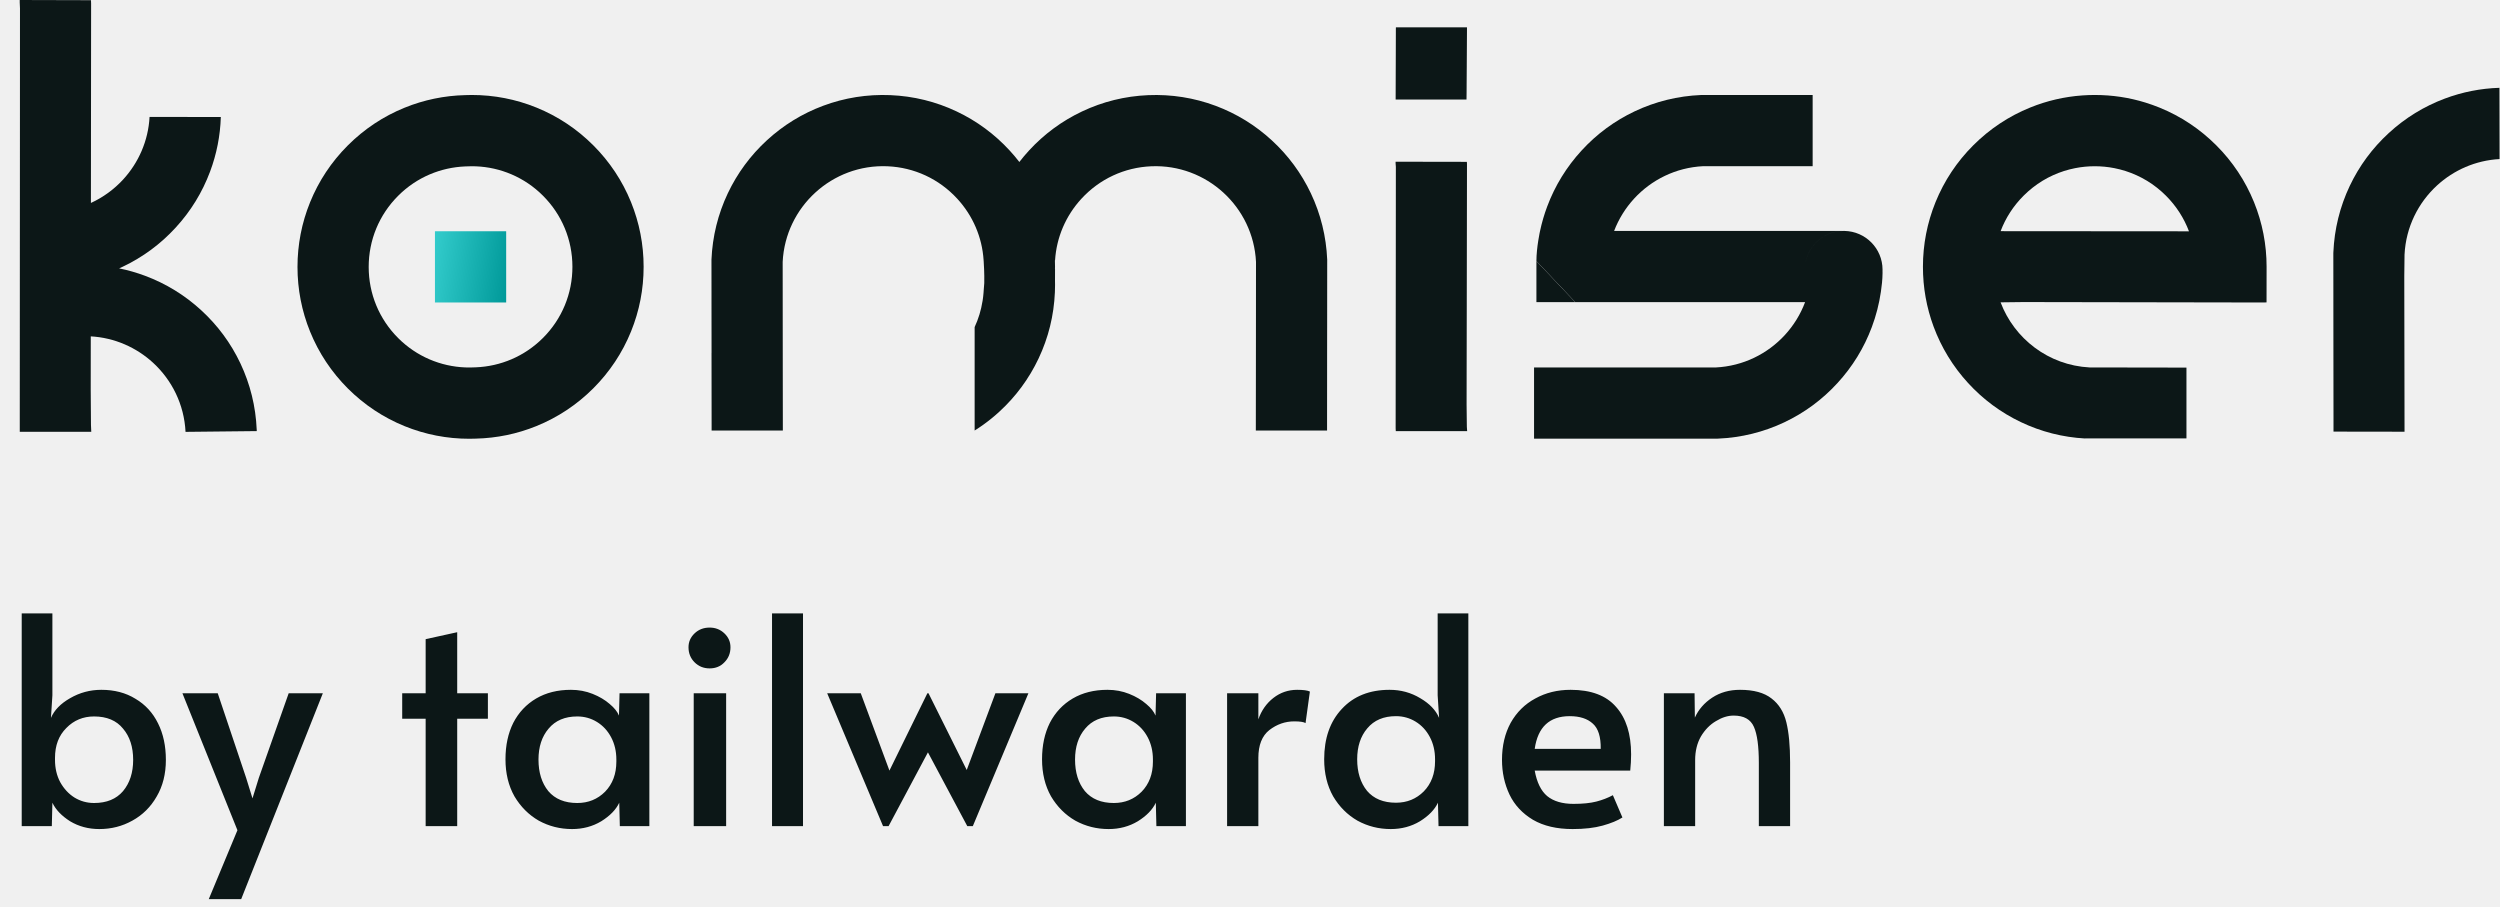
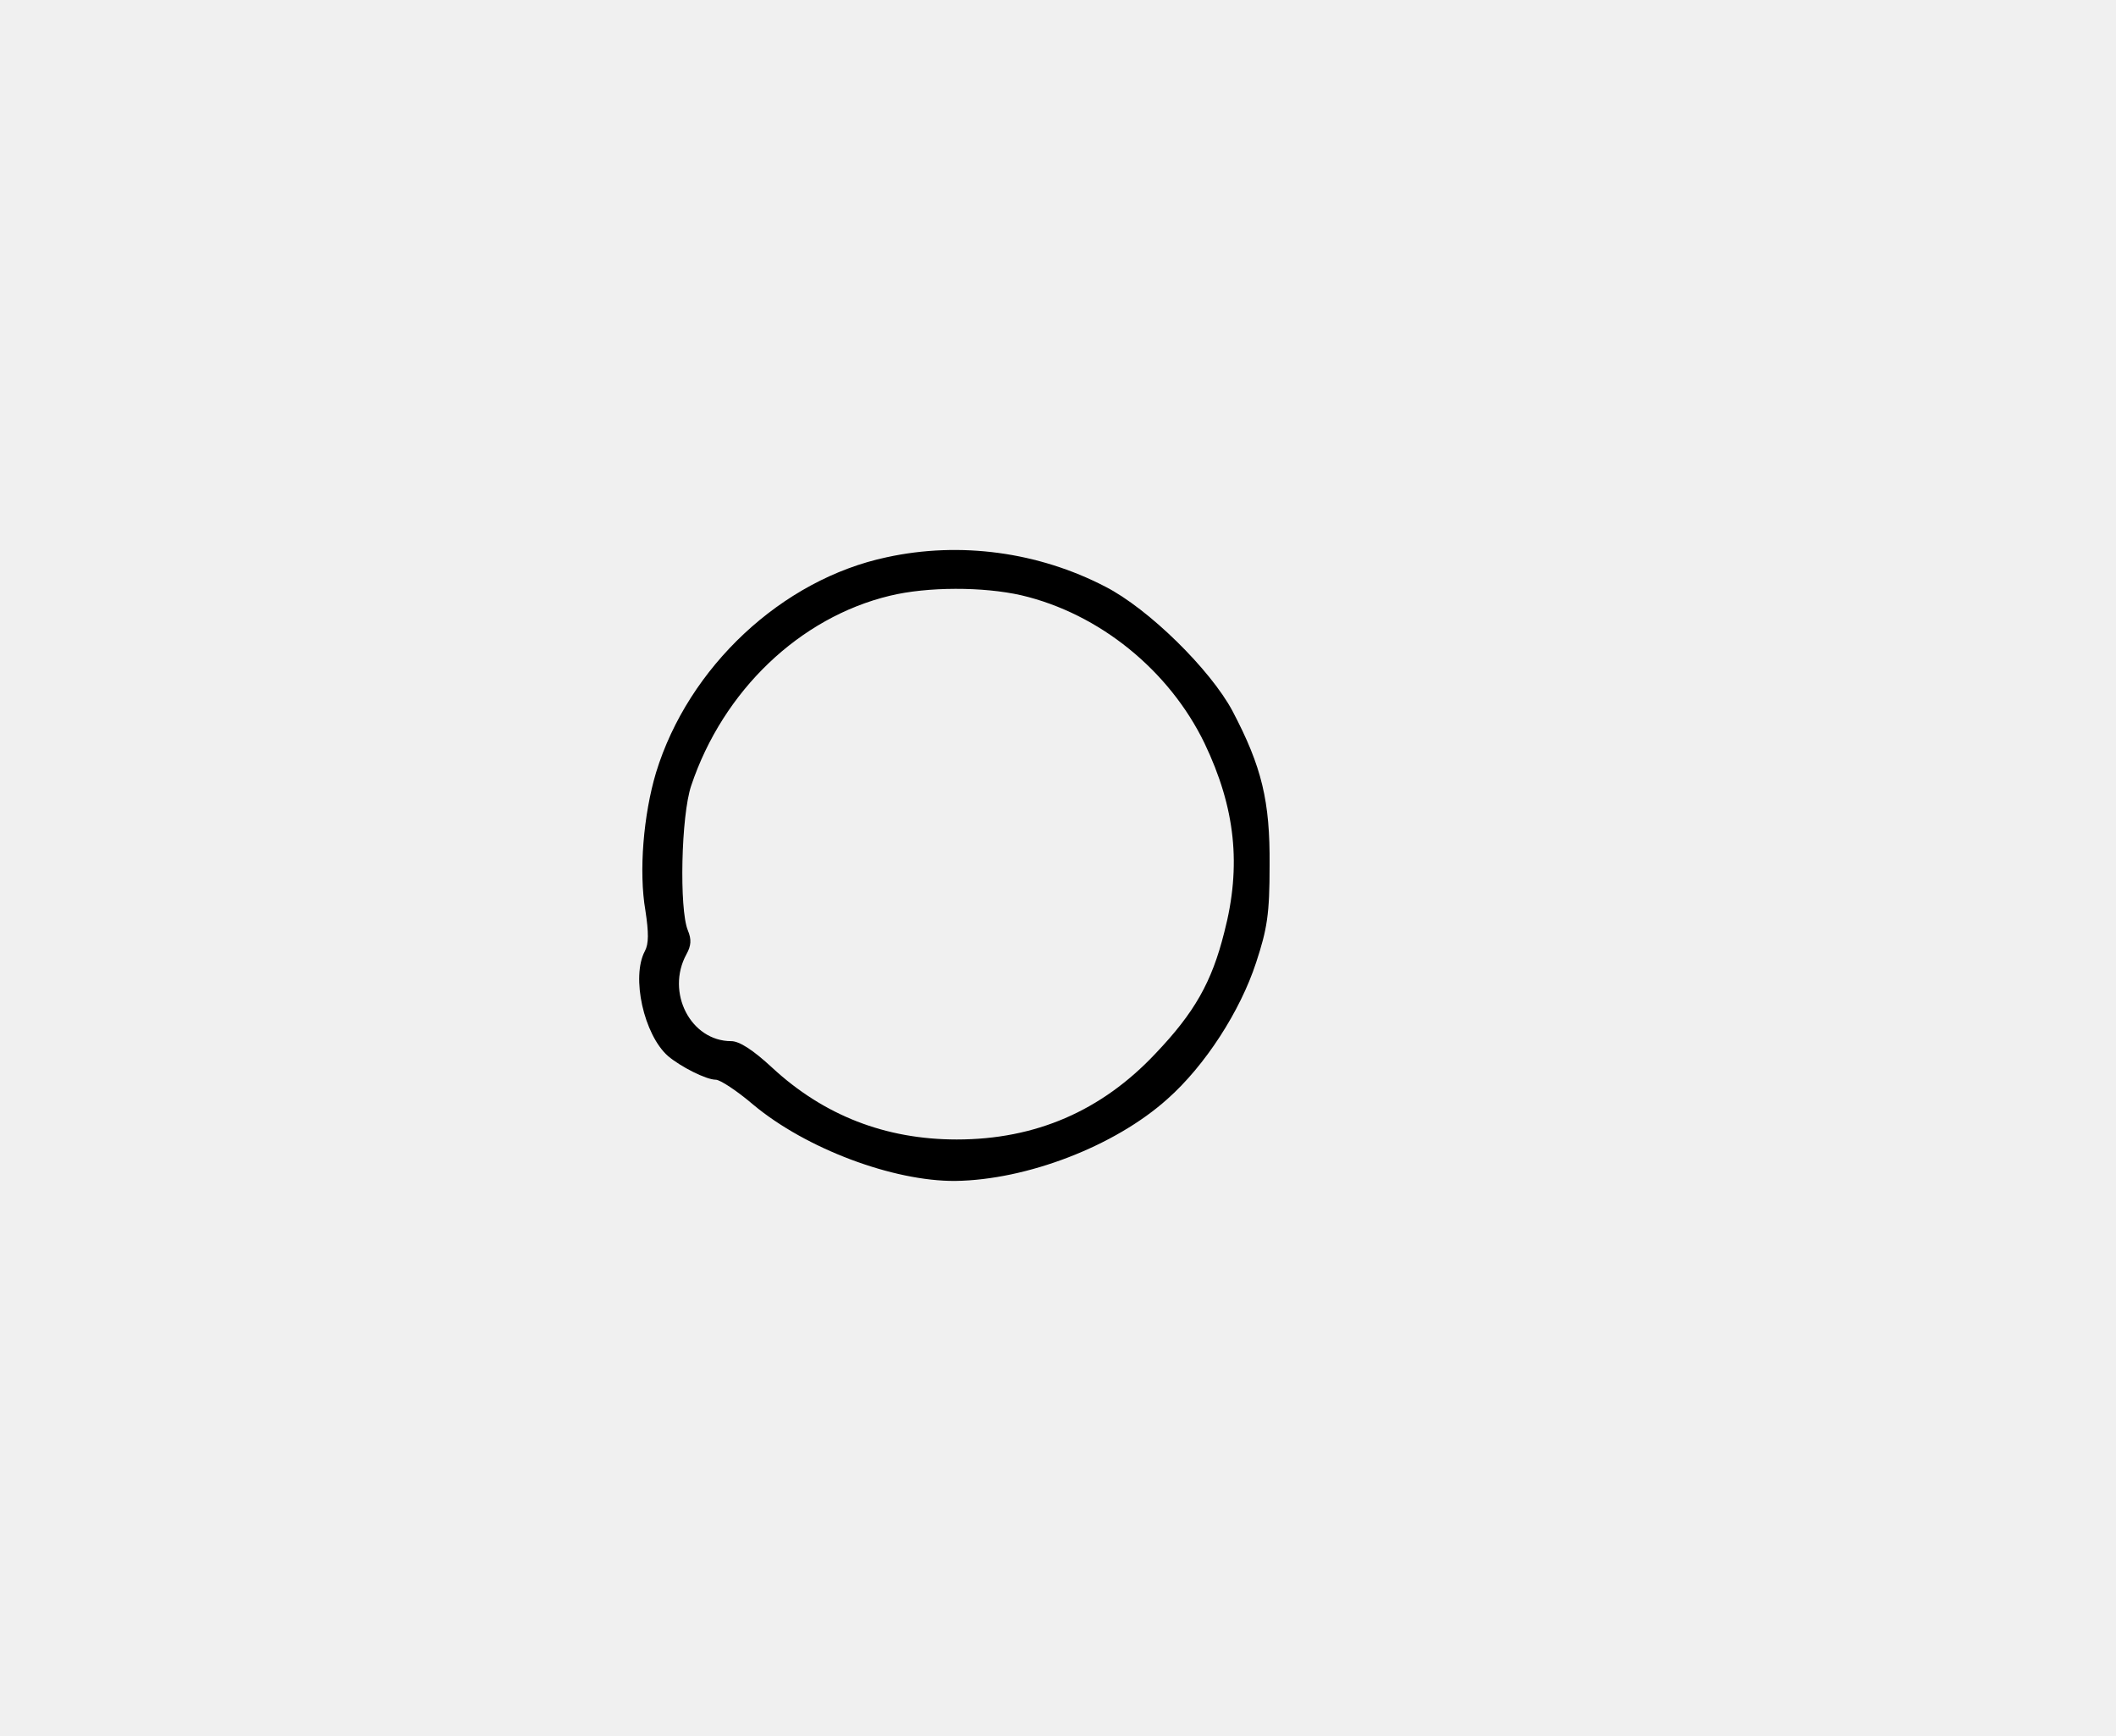
- <svg xmlns="http://www.w3.org/2000/svg" width="1395" height="506" viewBox="0 0 1395 506" fill="none">
-   <path fill-rule="evenodd" clip-rule="evenodd" d="M1220.04 205.12V244.64H1163.54V244.68C1151 243.99 1138.93 240.92 1127.64 235.53C1116.44 230.2 1106.51 222.83 1098.12 213.65C1089.72 204.47 1083.28 193.91 1078.96 182.29C1074.98 171.55 1072.99 160.33 1073 148.88C1073 136.43 1075.36 124.31 1080.02 112.81C1084.85 100.91 1091.94 90.22 1101.08 81.09C1110.23 71.94 1120.91 64.84 1132.81 60.02C1142.18 56.21 1151.99 53.944 1162.04 53.239C1164.31 53.08 1166.58 53 1168.87 53C1168.87 53 1168.88 53 1168.88 53C1168.88 53 1168.89 53 1168.89 53C1178.67 53 1188.08 54.425 1197.18 57.246C1199.8 58.056 1202.39 58.98 1204.95 60.02C1216.85 64.84 1227.53 71.94 1236.68 81.09C1245.82 90.22 1252.91 100.91 1257.74 112.81C1262.4 124.307 1264.76 136.423 1264.76 148.869V148.88L1264.73 168.72C1264.33 168.75 1263.93 168.77 1263.53 168.79L1129.11 168.55L1116.89 168.7C1116.7 168.71 1116.51 168.713 1116.33 168.71C1123.98 188.969 1143.05 203.843 1165.98 205.03L1220.04 205.12ZM1221.45 129.07L1116.34 128.99C1119.12 121.64 1123.45 114.9 1129.18 109.18C1130.81 107.548 1132.52 106.037 1134.29 104.649C1141.37 99.098 1149.5 95.489 1157.94 93.826C1161.55 93.116 1165.22 92.761 1168.88 92.76C1172.54 92.761 1176.21 93.116 1179.82 93.826C1188.27 95.492 1196.41 99.108 1203.5 104.671C1205.26 106.054 1206.96 107.556 1208.58 109.18C1214.33 114.921 1218.67 121.689 1221.45 129.07Z" fill="#0C1717" />
-   <path fill-rule="evenodd" clip-rule="evenodd" d="M11.07 155.57V155.55L11.11 91.66L11.15 4.7C11.12 3.59 11.07 2.49 11 1.38V0L50.77 0.11C50.8 0.74 50.83 1.38 50.84 2.02L50.729 113.247C57.587 110.103 63.691 105.622 68.72 100.15C77.3 90.811 82.74 78.591 83.46 65.231L123.22 65.3C122.9 75.731 120.89 85.941 117.23 95.731C112.89 107.34 106.42 117.88 97.99 127.04C89.58 136.21 79.63 143.55 68.42 148.86C67.774 149.166 67.126 149.464 66.475 149.754C71.4 150.749 76.25 152.136 81 153.912C92.61 158.252 103.15 164.722 112.31 173.152C121.48 181.562 128.82 191.512 134.13 202.722C139.62 214.332 142.69 226.772 143.24 239.702L143.26 240.132V240.552L103.53 240.982C102.77 225.682 95.92 212.072 85.42 202.422C76.115 193.874 63.951 188.442 50.649 187.69L50.64 195.73L50.62 217.48L50.76 237.08C50.8 238.38 50.86 239.66 50.93 240.94H11.03V239.13V237.77L11.07 155.57Z" fill="#0C1717" />
-   <path d="M352.12 112.81C347.29 100.91 340.2 90.23 331.06 81.09C321.91 71.94 311.23 64.85 299.33 60.02C287.84 55.36 275.7 53 263.25 53C262.02 53 260.79 53.02 259.57 53.08C247.93 53.36 236.58 55.71 225.81 60.08C213.91 64.91 203.23 72 194.08 81.15C184.94 90.29 177.85 100.97 173.02 112.87C168.36 124.37 166 136.5 166 148.95C166 161.4 168.36 173.53 173.02 185.02C177.85 196.92 184.94 207.6 194.08 216.75C203.23 225.89 213.91 232.98 225.81 237.81C237.3 242.47 249.44 244.83 261.89 244.83C263.12 244.83 264.35 244.81 265.57 244.75C277.21 244.47 288.56 242.12 299.33 237.75C311.23 232.92 321.91 225.83 331.06 216.69C340.2 207.54 347.29 196.86 352.12 184.96C356.78 173.47 359.14 161.33 359.14 148.89C359.14 136.45 356.78 124.31 352.12 112.81ZM302.96 188.59C292.6 198.95 279.17 204.41 265.57 204.96C265.37 204.96 265.17 204.98 264.97 204.98C263.17 205.08 261.37 205.1 259.57 205.02C245.97 204.47 232.54 199.01 222.18 188.65C211.57 178.05 205.73 163.95 205.73 148.95C205.73 133.95 211.57 119.84 222.18 109.24C232.53 98.88 245.97 93.42 259.57 92.87C259.77 92.86 259.96 92.85 260.15 92.85C261.18 92.79 262.21 92.76 263.25 92.76C264.02 92.76 264.79 92.78 265.57 92.81C279.17 93.36 292.61 98.82 302.96 109.18C313.57 119.78 319.41 133.89 319.41 148.89C319.41 163.89 313.57 177.99 302.96 188.59Z" fill="#0C1717" />
-   <path fill-rule="evenodd" clip-rule="evenodd" d="M588.69 156.926L588.71 149.966L588.69 149.956L588.67 150.136C588.673 149.981 588.678 149.826 588.682 149.672C588.691 149.367 588.7 149.065 588.7 148.766C588.7 147.592 588.681 146.418 588.634 145.254L588.73 145.254V145.234V145.154C589.56 132.424 594.67 120.424 603.43 110.894C613.58 99.854 627.42 93.424 642.39 92.784C673.2 91.484 699.34 115.384 700.85 146.134L700.8 200.384L700.75 240.244H740.5V236.864L740.53 196.994L740.55 179.744L740.58 145.704V144.844C740.02 131.924 736.96 119.484 731.46 107.864C726.15 96.664 718.81 86.714 709.65 78.294C700.49 69.874 689.95 63.394 678.34 59.054C666.3 54.554 653.65 52.554 640.73 53.094C627.8 53.634 615.36 56.704 603.75 62.204C592.54 67.514 582.59 74.854 574.17 84.014C572.279 86.072 570.486 88.198 568.793 90.391C567.099 88.195 565.304 86.066 563.41 84.006C554.99 74.846 545.04 67.506 533.83 62.196C522.22 56.696 509.78 53.626 496.85 53.086C483.93 52.546 471.28 54.546 459.24 59.046C447.63 63.386 437.09 69.866 427.93 78.286C418.77 86.706 411.43 96.656 406.12 107.856C400.62 119.476 397.56 131.916 397 144.836V145.696L397.03 179.736L397.05 196.986H397.03L397.08 236.856V240.236H436.83L436.78 200.376L436.73 146.126C438.24 115.376 464.38 91.476 495.19 92.776C510.16 93.416 524 99.846 534.15 110.886C542.91 120.416 548.02 132.416 548.85 145.146V145.226C548.87 145.356 548.87 145.476 548.87 145.606C548.872 145.613 548.873 145.62 548.875 145.626C548.883 145.657 548.89 145.683 548.89 145.716C549 147.286 549.33 152.476 549.22 157.976C549.12 159.696 548.99 161.326 548.85 162.766V162.886C548.83 163.146 548.81 163.386 548.79 163.616C548.73 164.306 548.67 164.886 548.62 165.366C548.607 165.473 548.594 165.579 548.582 165.686C548.558 165.899 548.533 166.113 548.5 166.326C548.45 166.766 548.41 166.996 548.41 166.996C548.38 167.186 548.35 167.386 548.32 167.576V167.636C548.31 167.726 548.3 167.816 548.28 167.896C548.28 167.926 548.28 167.956 548.26 167.976C547.46 173.096 545.95 177.976 543.85 182.516V240.236C545.56 239.166 547.23 238.036 548.87 236.856C551.95 234.636 554.9 232.236 557.72 229.636C566.88 221.216 574.22 211.266 579.52 200.056C585.02 188.446 588.08 176.006 588.63 163.076C588.69 161.706 588.72 160.326 588.72 158.966C588.72 158.286 588.71 157.606 588.69 156.926Z" fill="#0C1717" />
-   <g clip-path="url(#clip0_1176_63)">
-     <path fill-rule="evenodd" clip-rule="evenodd" d="M778.85 30.578L778.89 16.028L778.91 15.238L818.58 15.258C818.58 15.291 818.578 15.325 818.577 15.359C818.575 15.43 818.573 15.504 818.58 15.578L818.45 37.328L818.38 47.988L818.36 51.628C818.36 51.628 818.35 54.588 818.31 55.558H778.77V55.028L778.81 41.268L778.85 30.578ZM778.77 238.578L778.81 187.288L778.85 147.418L778.89 93.168C778.86 92.478 778.81 91.788 778.74 91.098V90.238L818.51 90.308C818.54 90.698 818.57 91.098 818.58 91.498L818.45 172.588L818.38 212.348L818.36 225.918L818.5 238.148C818.54 238.958 818.6 239.758 818.67 240.558H778.85C778.83 240.303 778.819 240.052 778.808 239.8C778.802 239.677 778.797 239.553 778.79 239.428L778.77 238.998V238.578Z" fill="#0C1717" />
+ <svg xmlns="http://www.w3.org/2000/svg" version="1.0" width="439pt" height="360pt" viewBox="0 0 439 360" preserveAspectRatio="xMidYMid meet">
+   <g transform="translate(0,360) scale(0.1,-0.1)" fill="#000000" stroke="none">
+     <path d="M1840 2444 c-218 -46 -412 -228 -479 -447 -26 -87 -36 -205 -22 -286 7 -46 7 -69 -1 -84 -29 -54 -2 -174 48 -218 26 -22 79 -49 99 -49 9 0 44 -23 78 -52 109 -91 290 -159 419 -158 148 2 331 72 440 170 78 69 151 182 184 283 23 70 28 100 28 202 1 133 -16 204 -77 320 -46 86 -174 212 -264 258 -139 72 -301 94 -453 61z m279 -79 c162 -38 307 -156 380 -307 64 -134 77 -254 41 -392 -26 -104 -62 -167 -143 -252 -112 -119 -249 -178 -412 -178 -148 0 -276 50 -383 149 -40 37 -68 55 -85 55 -84 0 -136 101 -93 180 10 18 11 31 3 50 -18 44 -14 238 7 300 66 197 225 349 412 394 78 19 194 19 273 1z" />
  </g>
-   <path d="M857.32 145.69L878.98 168.59H857.32V145.69Z" fill="#0C1717" />
-   <path d="M857.32 145.69L878.99 168.59H1007.24C1004.69 175.417 1000.83 181.636 995.97 186.93C986.32 197.43 972.71 204.28 957.41 205.04L856 205.03V244.77H958.26L958.69 244.75C971.62 244.2 984.06 241.13 995.67 235.64C1006.88 230.33 1016.83 222.99 1025.24 213.82C1033.67 204.66 1040.14 194.12 1044.48 182.51C1046.87 176.118 1048.56 169.546 1049.53 162.851C1049.99 159.809 1050.44 155.973 1050.46 152.409C1050.46 152.299 1050.47 152.19 1050.47 152.08H1050.46V150.55C1050.46 151.064 1050.44 151.575 1050.4 152.08L1050.39 152.08C1050.43 151.578 1050.45 151.071 1050.45 150.56L1050.46 150.55L1050.46 150.47C1050.44 138.65 1040.96 129.07 1029.19 128.86H1028.41C1017.02 129.063 1007.78 138.035 1007.16 149.316C1007.77 138.03 1017.02 129.053 1028.41 128.85H900.68C903.238 122.152 907.046 116.048 911.831 110.84C921.481 100.34 935.091 93.49 950.391 92.73L1011.46 92.75V53H949.541L949.111 53.02C936.181 53.57 923.741 56.64 912.131 62.13C900.921 67.44 890.971 74.78 882.561 83.95C874.131 93.11 867.661 103.65 863.321 115.26C861.657 119.71 860.335 124.246 859.356 128.85H859.35C859.35 128.85 857.32 137.99 857.32 145.69Z" fill="#0C1717" />
-   <path d="M1394.76 88.76C1381.4 89.48 1369.18 94.92 1359.84 103.5C1349.34 113.15 1342.49 126.76 1341.73 142.06L1341.59 154.28L1341.61 167.86L1341.68 207.62L1341.73 240.9L1302.09 240.84V232.79L1302.04 192.92L1302 141.63V141.21L1302.02 140.78C1302.57 127.85 1305.64 115.41 1311.13 103.8C1316.44 92.59 1323.78 82.64 1332.95 74.23C1342.11 65.8 1352.65 59.33 1364.26 54.99C1374.05 51.33 1384.26 49.32 1394.69 49L1394.76 88.76Z" fill="#0C1717" />
-   <rect x="242.697" y="129.039" width="39.746" height="39.746" fill="url(#paint0_linear_1176_63)" />
-   <path d="M55.406 462.615C49.375 462.615 43.937 461.162 39.091 458.254C34.352 455.239 31.068 451.793 29.237 447.916L28.914 461H12.115V342.274H29.237V387.987L28.43 400.587C30.26 396.279 33.814 392.618 39.091 389.603C44.475 386.48 50.29 384.918 56.536 384.918C63.859 384.918 70.213 386.588 75.597 389.926C81.089 393.157 85.289 397.733 88.197 403.656C91.104 409.471 92.558 416.256 92.558 424.009C92.558 431.87 90.835 438.709 87.389 444.524C84.051 450.339 79.528 454.808 73.82 457.931C68.22 461.054 62.082 462.615 55.406 462.615ZM52.498 448.077C59.498 448.077 64.882 445.87 68.651 441.455C72.42 436.932 74.305 431.117 74.305 424.009C74.305 416.794 72.42 410.979 68.651 406.564C64.99 402.041 59.605 399.779 52.498 399.779C46.36 399.779 41.191 401.933 36.991 406.241C32.791 410.44 30.691 415.986 30.691 422.878V424.009C30.691 428.64 31.66 432.786 33.599 436.447C35.645 440.109 38.283 442.962 41.514 445.008C44.852 447.054 48.514 448.077 52.498 448.077ZM132.487 463.261L101.796 386.857H121.502L137.333 434.024L140.886 445.493L144.44 434.024L161.078 386.857H180.139L134.587 501.706H116.495L132.487 463.261ZM237.513 401.072H224.429V386.857H237.513V356.65L255.12 352.773V386.857H272.242V401.072H255.12V461H237.513V401.072ZM319.211 462.615C312.535 462.615 306.343 461.054 300.635 457.931C295.035 454.7 290.513 450.177 287.067 444.362C283.728 438.439 282.059 431.547 282.059 423.686C282.059 415.933 283.513 409.148 286.42 403.333C289.436 397.518 293.689 392.995 299.181 389.764C304.674 386.534 311.135 384.918 318.565 384.918C322.873 384.918 326.911 385.672 330.68 387.18C334.449 388.687 337.626 390.572 340.211 392.833C342.795 394.987 344.518 397.141 345.38 399.295L345.703 386.857H362.341V461H345.864L345.541 447.916C343.711 451.793 340.372 455.239 335.526 458.254C330.68 461.162 325.242 462.615 319.211 462.615ZM322.119 448.077C328.257 448.077 333.426 445.978 337.626 441.778C341.826 437.47 343.926 431.87 343.926 424.978V423.848C343.926 419.217 342.957 415.071 341.018 411.41C339.08 407.748 336.442 404.895 333.103 402.848C329.765 400.802 326.104 399.779 322.119 399.779C315.227 399.779 309.896 402.041 306.127 406.564C302.358 410.979 300.474 416.74 300.474 423.848C300.474 431.063 302.304 436.932 305.966 441.455C309.735 445.87 315.119 448.077 322.119 448.077ZM387.093 386.857H405.184V461H387.093V386.857ZM395.977 372.965C392.639 372.965 389.839 371.834 387.577 369.573C385.316 367.311 384.185 364.511 384.185 361.173C384.185 358.158 385.316 355.573 387.577 353.42C389.839 351.266 392.639 350.189 395.977 350.189C399.208 350.189 401.954 351.266 404.215 353.42C406.477 355.573 407.607 358.158 407.607 361.173C407.607 364.511 406.477 367.311 404.215 369.573C402.061 371.834 399.315 372.965 395.977 372.965ZM430.792 342.274H448.076V461H430.792V342.274ZM517.79 419.809L495.822 461H492.752L461.577 386.857H480.314L496.306 429.986L517.467 386.857H518.113L539.435 429.663L555.427 386.857H573.842L542.827 461H539.758L517.79 419.809ZM618.614 462.615C611.937 462.615 605.745 461.054 600.038 457.931C594.438 454.7 589.915 450.177 586.469 444.362C583.131 438.439 581.461 431.547 581.461 423.686C581.461 415.933 582.915 409.148 585.823 403.333C588.838 397.518 593.092 392.995 598.584 389.764C604.076 386.534 610.537 384.918 617.968 384.918C622.275 384.918 626.313 385.672 630.083 387.18C633.852 388.687 637.028 390.572 639.613 392.833C642.197 394.987 643.92 397.141 644.782 399.295L645.105 386.857H661.743V461H645.267L644.943 447.916C643.113 451.793 639.774 455.239 634.928 458.254C630.083 461.162 624.644 462.615 618.614 462.615ZM621.521 448.077C627.66 448.077 632.829 445.978 637.028 441.778C641.228 437.47 643.328 431.87 643.328 424.978V423.848C643.328 419.217 642.359 415.071 640.421 411.41C638.482 407.748 635.844 404.895 632.506 402.848C629.167 400.802 625.506 399.779 621.521 399.779C614.629 399.779 609.299 402.041 605.53 406.564C601.761 410.979 599.876 416.74 599.876 423.848C599.876 431.063 601.707 436.932 605.368 441.455C609.137 445.87 614.522 448.077 621.521 448.077ZM684.718 386.857H702.164V401.395C703.887 396.441 706.687 392.457 710.563 389.441C714.44 386.426 718.855 384.918 723.809 384.918C727.255 384.918 729.624 385.241 730.916 385.888L728.493 403.495C727.524 402.848 725.424 402.525 722.194 402.525C717.132 402.525 712.502 404.141 708.302 407.371C704.21 410.602 702.164 415.771 702.164 422.878V461H684.718V386.857ZM776.044 462.615C769.368 462.615 763.176 461.054 757.468 457.931C751.868 454.7 747.346 450.177 743.9 444.362C740.561 438.439 738.892 431.547 738.892 423.686C738.892 411.948 742.177 402.579 748.746 395.579C755.315 388.472 764.199 384.918 775.398 384.918C781.644 384.918 787.352 386.48 792.521 389.603C797.69 392.618 801.19 396.279 803.02 400.587L802.213 387.987V342.274H819.335V461H802.697L802.374 447.916C800.544 451.793 797.205 455.239 792.359 458.254C787.513 461.162 782.075 462.615 776.044 462.615ZM778.952 447.916C785.09 447.916 790.259 445.816 794.459 441.616C798.659 437.309 800.759 431.709 800.759 424.817V423.686C800.759 419.055 799.79 414.909 797.851 411.248C795.913 407.587 793.275 404.733 789.936 402.687C786.598 400.641 782.937 399.618 778.952 399.618C772.06 399.618 766.729 401.879 762.96 406.402C759.191 410.817 757.307 416.579 757.307 423.686C757.307 430.901 759.137 436.77 762.799 441.293C766.568 445.708 771.952 447.916 778.952 447.916ZM877.528 462.615C868.698 462.615 861.321 460.892 855.398 457.446C849.476 453.893 845.114 449.208 842.314 443.393C839.514 437.47 838.114 431.009 838.114 424.009C838.114 416.148 839.73 409.256 842.96 403.333C846.299 397.41 850.875 392.887 856.691 389.764C862.506 386.534 869.075 384.918 876.398 384.918C887.812 384.918 896.266 388.095 901.758 394.449C907.358 400.695 910.158 409.525 910.158 420.94C910.158 423.848 909.996 426.863 909.673 429.986H856.368C857.552 436.555 859.867 441.293 863.313 444.201C866.867 447.108 871.767 448.562 878.013 448.562C883.182 448.562 887.436 448.131 890.774 447.27C894.112 446.408 897.181 445.224 899.981 443.716L905.312 456.154C902.62 457.877 898.958 459.385 894.328 460.677C889.697 461.969 884.097 462.615 877.528 462.615ZM893.197 417.871C893.305 411.194 891.851 406.51 888.836 403.818C885.82 401.018 881.513 399.618 875.913 399.618C864.606 399.618 858.091 405.702 856.368 417.871H893.197ZM928.447 386.857H945.57L945.731 400.425C947.777 395.903 951.008 392.187 955.423 389.28C959.839 386.372 965.008 384.918 970.93 384.918C978.576 384.918 984.445 386.534 988.537 389.764C992.63 392.887 995.376 397.302 996.776 403.01C998.176 408.717 998.875 416.148 998.875 425.301V461H981.43V425.786C981.43 416.417 980.515 409.687 978.684 405.594C976.853 401.395 973.084 399.295 967.377 399.295C964.146 399.295 960.862 400.318 957.523 402.364C954.185 404.302 951.385 407.156 949.124 410.925C946.97 414.694 945.893 419.109 945.893 424.171V461H928.447V386.857Z" fill="#0C1717" />
-   <defs>
-     <linearGradient id="paint0_linear_1176_63" x1="242.697" y1="129.039" x2="287.079" y2="135.21" gradientUnits="userSpaceOnUse">
-       <stop stop-color="#33CCCC" />
-       <stop offset="1" stop-color="#009999" />
-     </linearGradient>
-     <clipPath id="clip0_1176_63">
-       <rect width="41" height="226" fill="white" transform="translate(778 15)" />
-     </clipPath>
-   </defs>
</svg>
